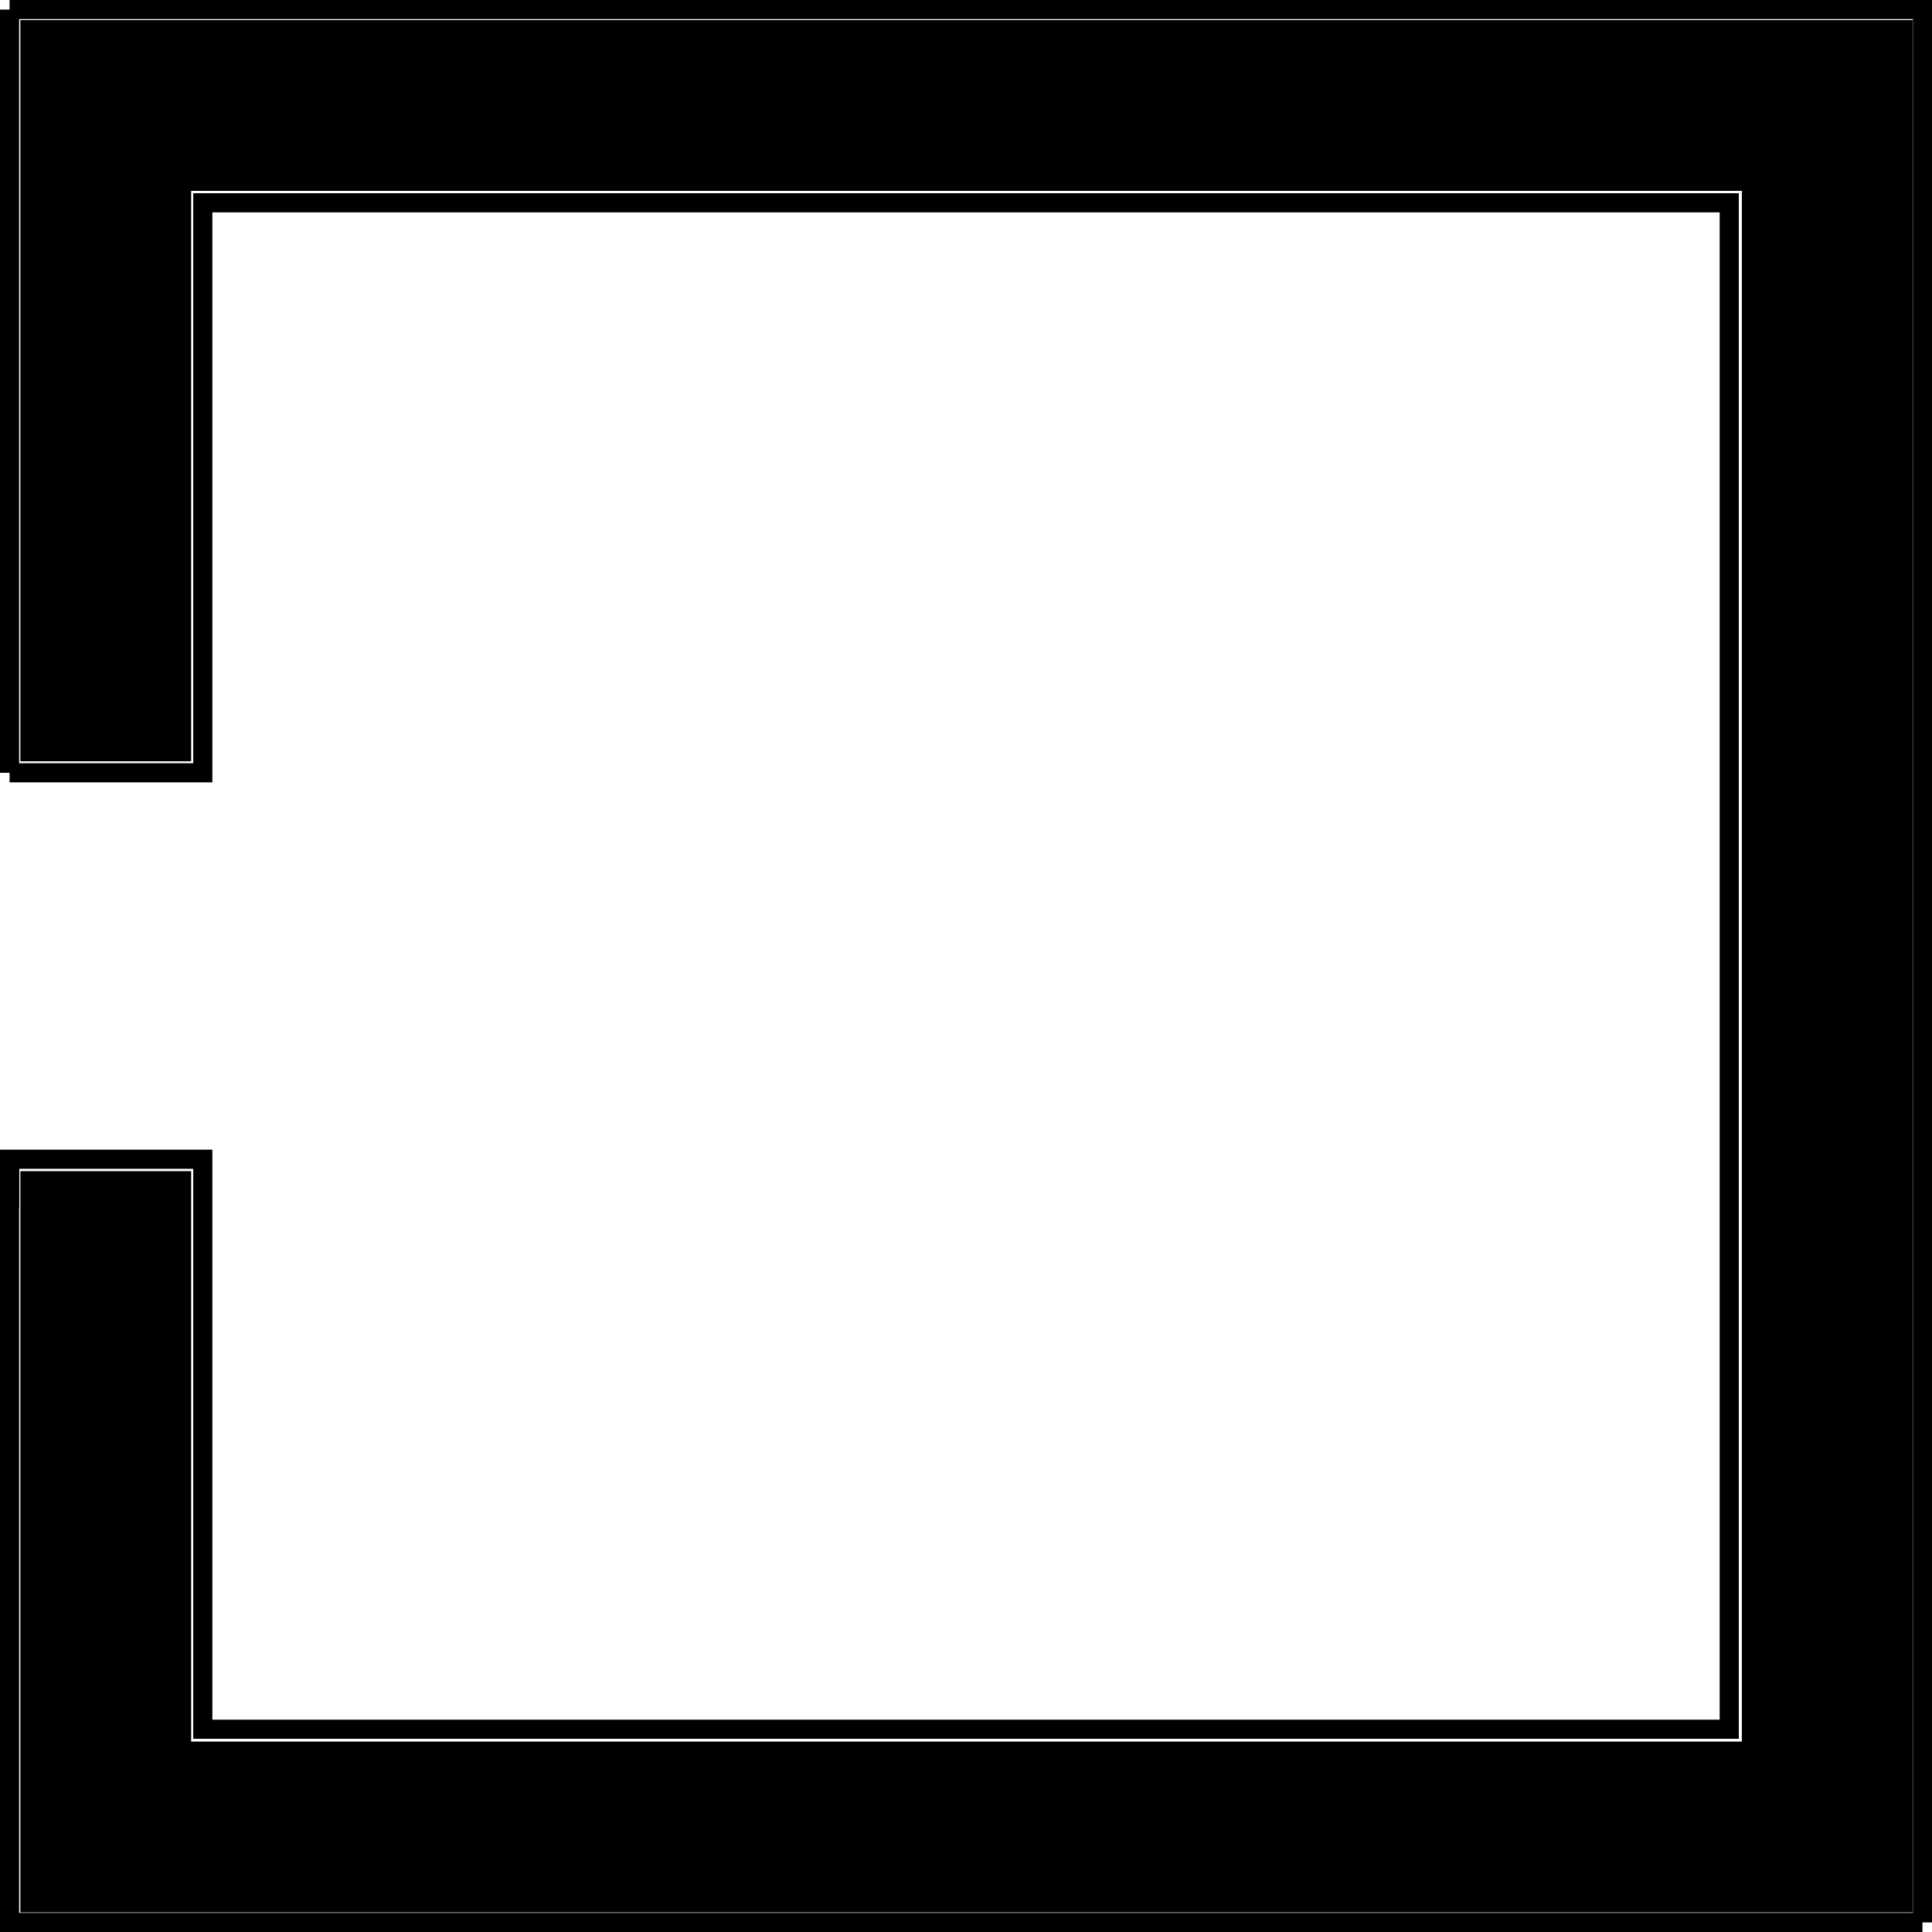
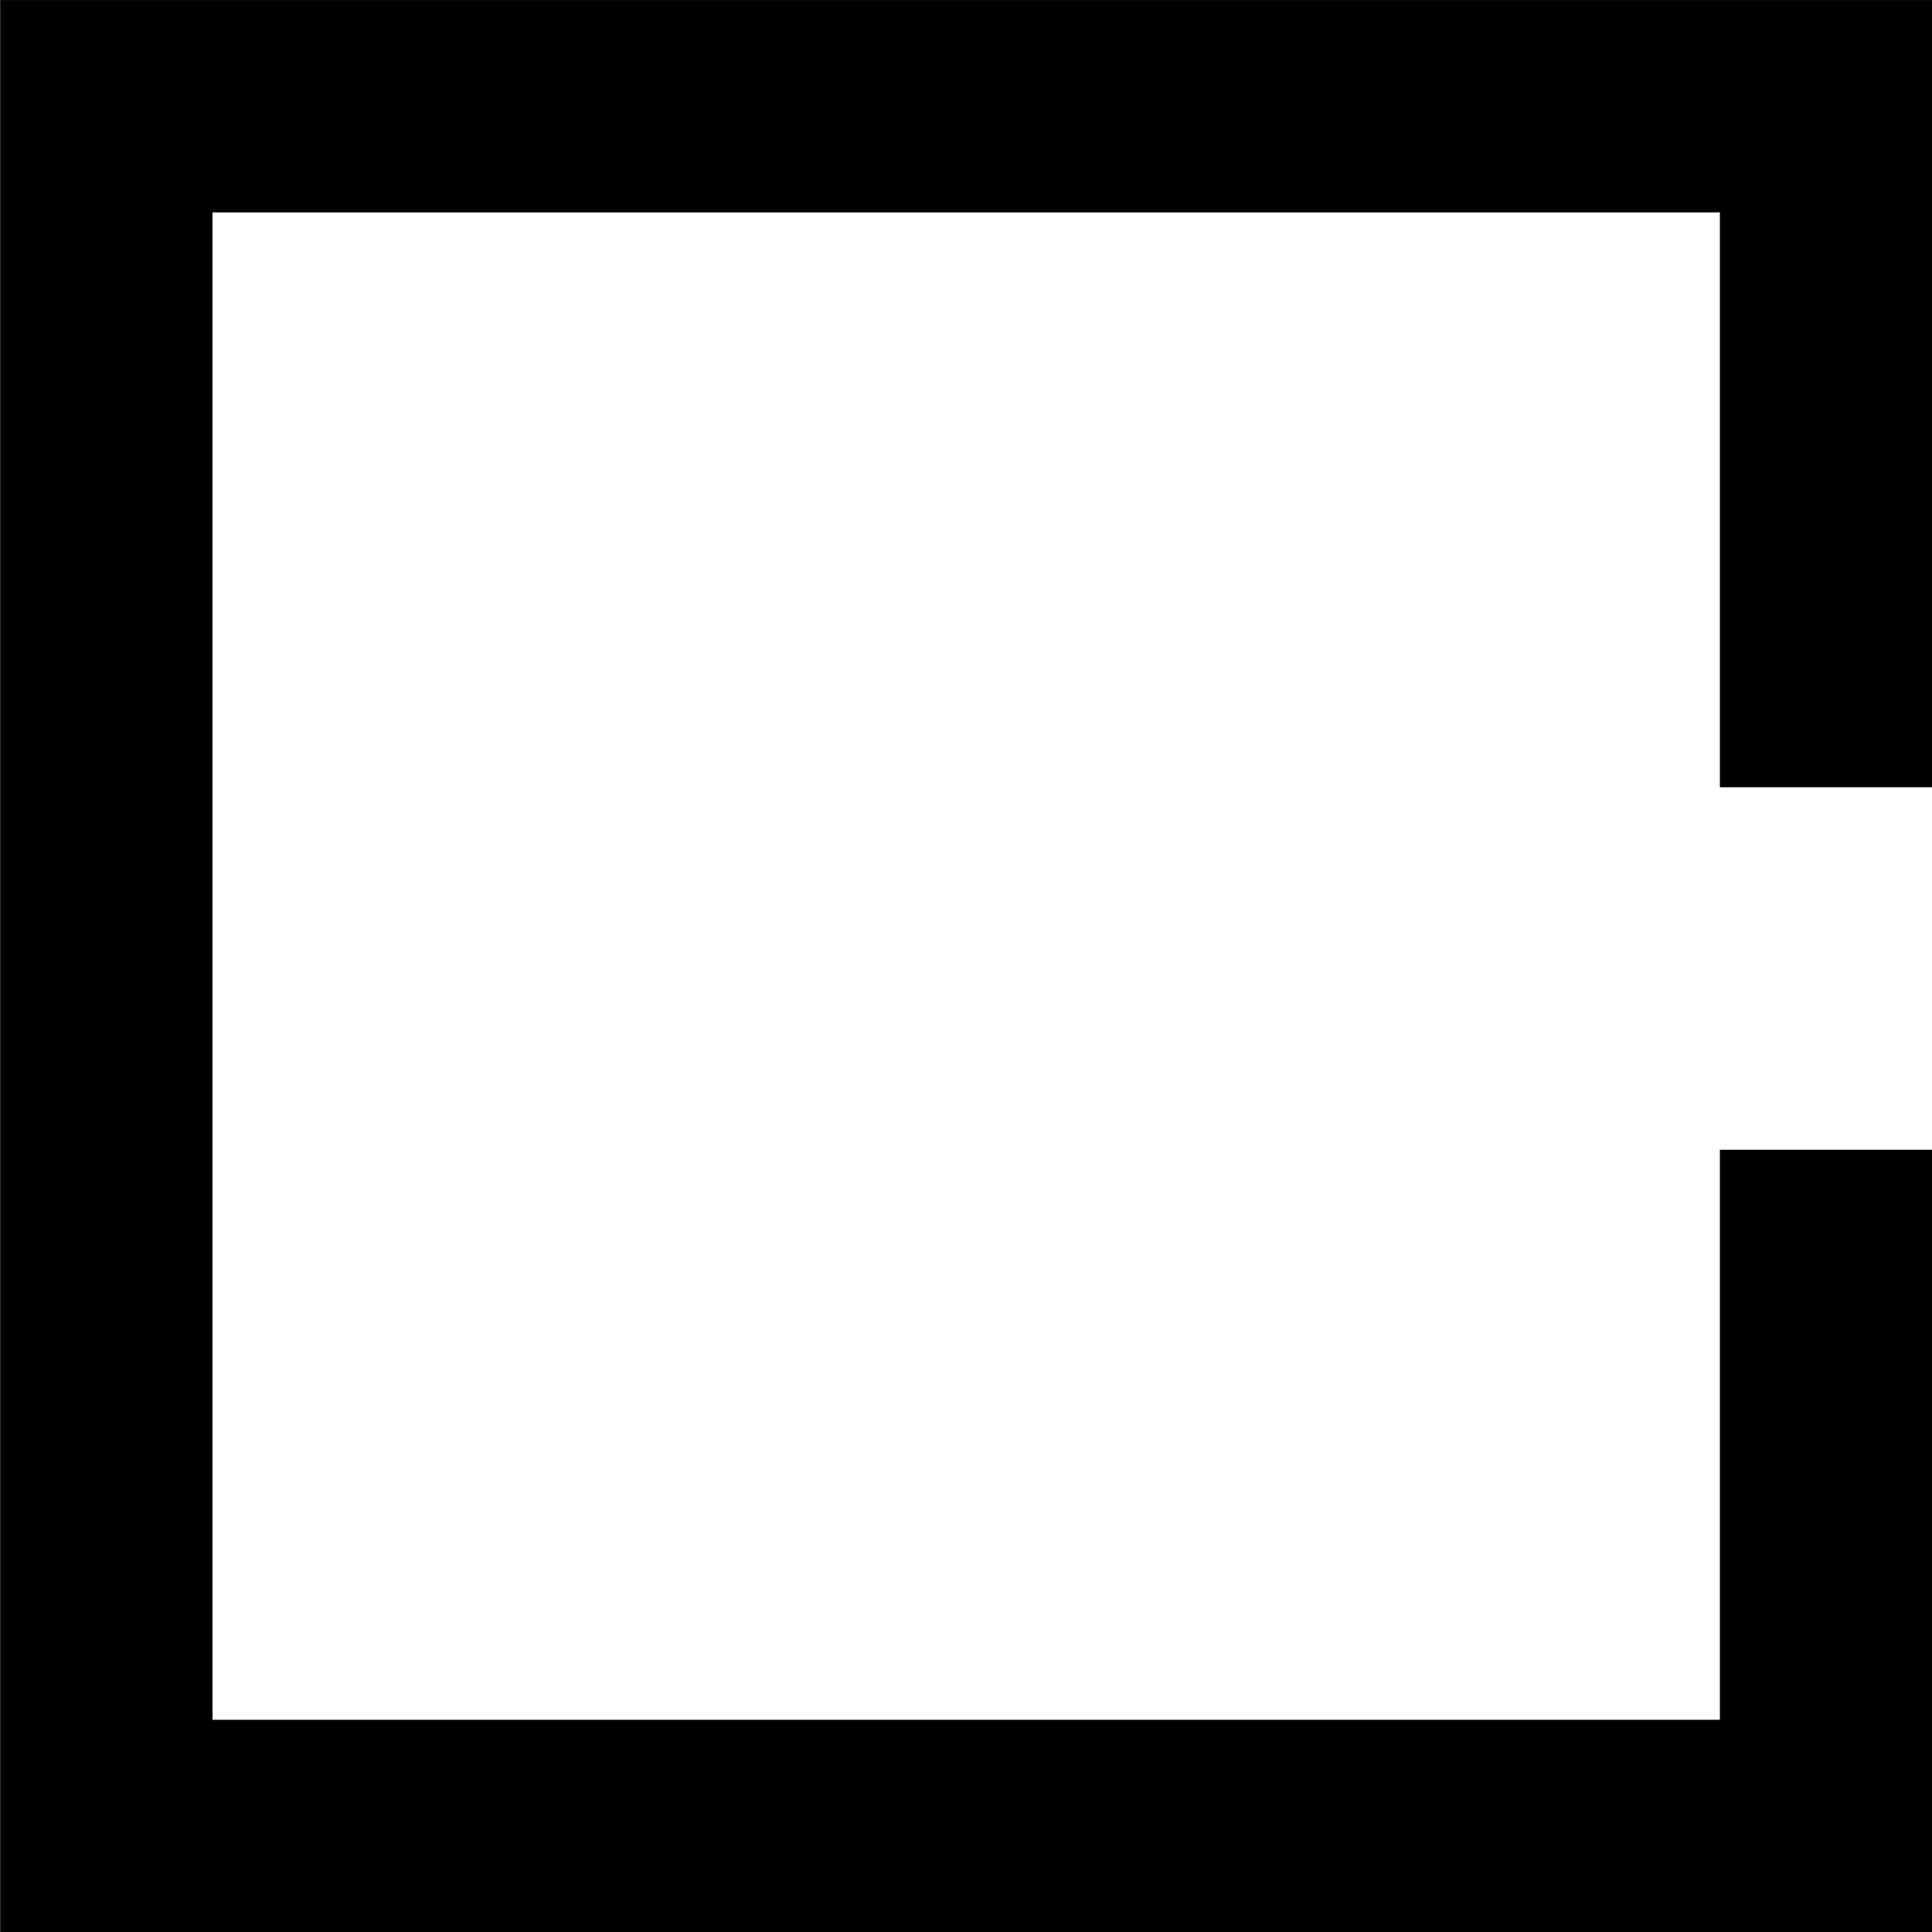
- <svg xmlns="http://www.w3.org/2000/svg" width="101.005" height="101.005" id="svg3046" version="1.1">
+ <svg xmlns="http://www.w3.org/2000/svg" width="101" height="101" id="svg3046" version="1.1">
  <defs id="defs3048" />
-   <g id="layer1" transform="translate(-149.5077,-101.8137)">
-     <path style="fill:none;stroke:#000000;stroke-width:1px;stroke-linecap:butt;stroke-linejoin:miter;stroke-opacity:1" d="m 150.008,102.314 c 100.005,0 100.005,0 100.005,0 0,100.005 0,100.005 0,100.005" id="path3097" />
-     <path style="fill:none;stroke:#000000;stroke-width:1px;stroke-linecap:butt;stroke-linejoin:miter;stroke-opacity:1" d="m 150.008,102.314 c 0,39.901 0,39.901 0,39.901 l 0,0 0,0" id="path3103" />
-     <path style="fill:none;stroke:#000000;stroke-width:1px;stroke-linecap:butt;stroke-linejoin:miter;stroke-opacity:1" d="m 150.008,162.418 0,39.901 0,0 100.005,0 0,0 0,0" id="path3111" />
-     <path style="fill:none;stroke:#000000;stroke-width:1px;stroke-linecap:butt;stroke-linejoin:miter;stroke-opacity:1" d="m 150.008,142.215 10.102,0 0,-29.799 79.802,0 0,79.802 -79.802,0 0,-29.799 -10.102,0 0,0 0,2.525" id="path3113" />
-     <path style="fill:#000000" d="m 1.065,80.603 0,-19.375 4.464,0 4.464,0 0,14.911 0,14.911 40.536,0 40.536,0 0,-40.536 0,-40.536 -40.536,0 -40.536,0 0,14.911 0,14.911 -4.464,0 -4.464,0 0,-19.375 0,-19.375 49.464,0 49.464,0 0,49.464 0,49.464 -49.464,0 -49.464,0 0,-19.375 z" id="path2997" transform="translate(149.5077,101.8137)" />
+   <g id="layer1" transform="translate(-149.5,-101.8125)">
+     <path style="fill:#000000;stroke:#000000;stroke-width:1px;stroke-linecap:butt;stroke-linejoin:miter;stroke-opacity:1" d="m 150.008,102.314 100.005,0 0,0 0,40.154 -10.102,0 0,-30.052 -79.802,0 0,79.802 79.802,0 0,-29.799 10.102,0 0,39.901 -100.005,0 z" id="path2995" />
  </g>
</svg>
